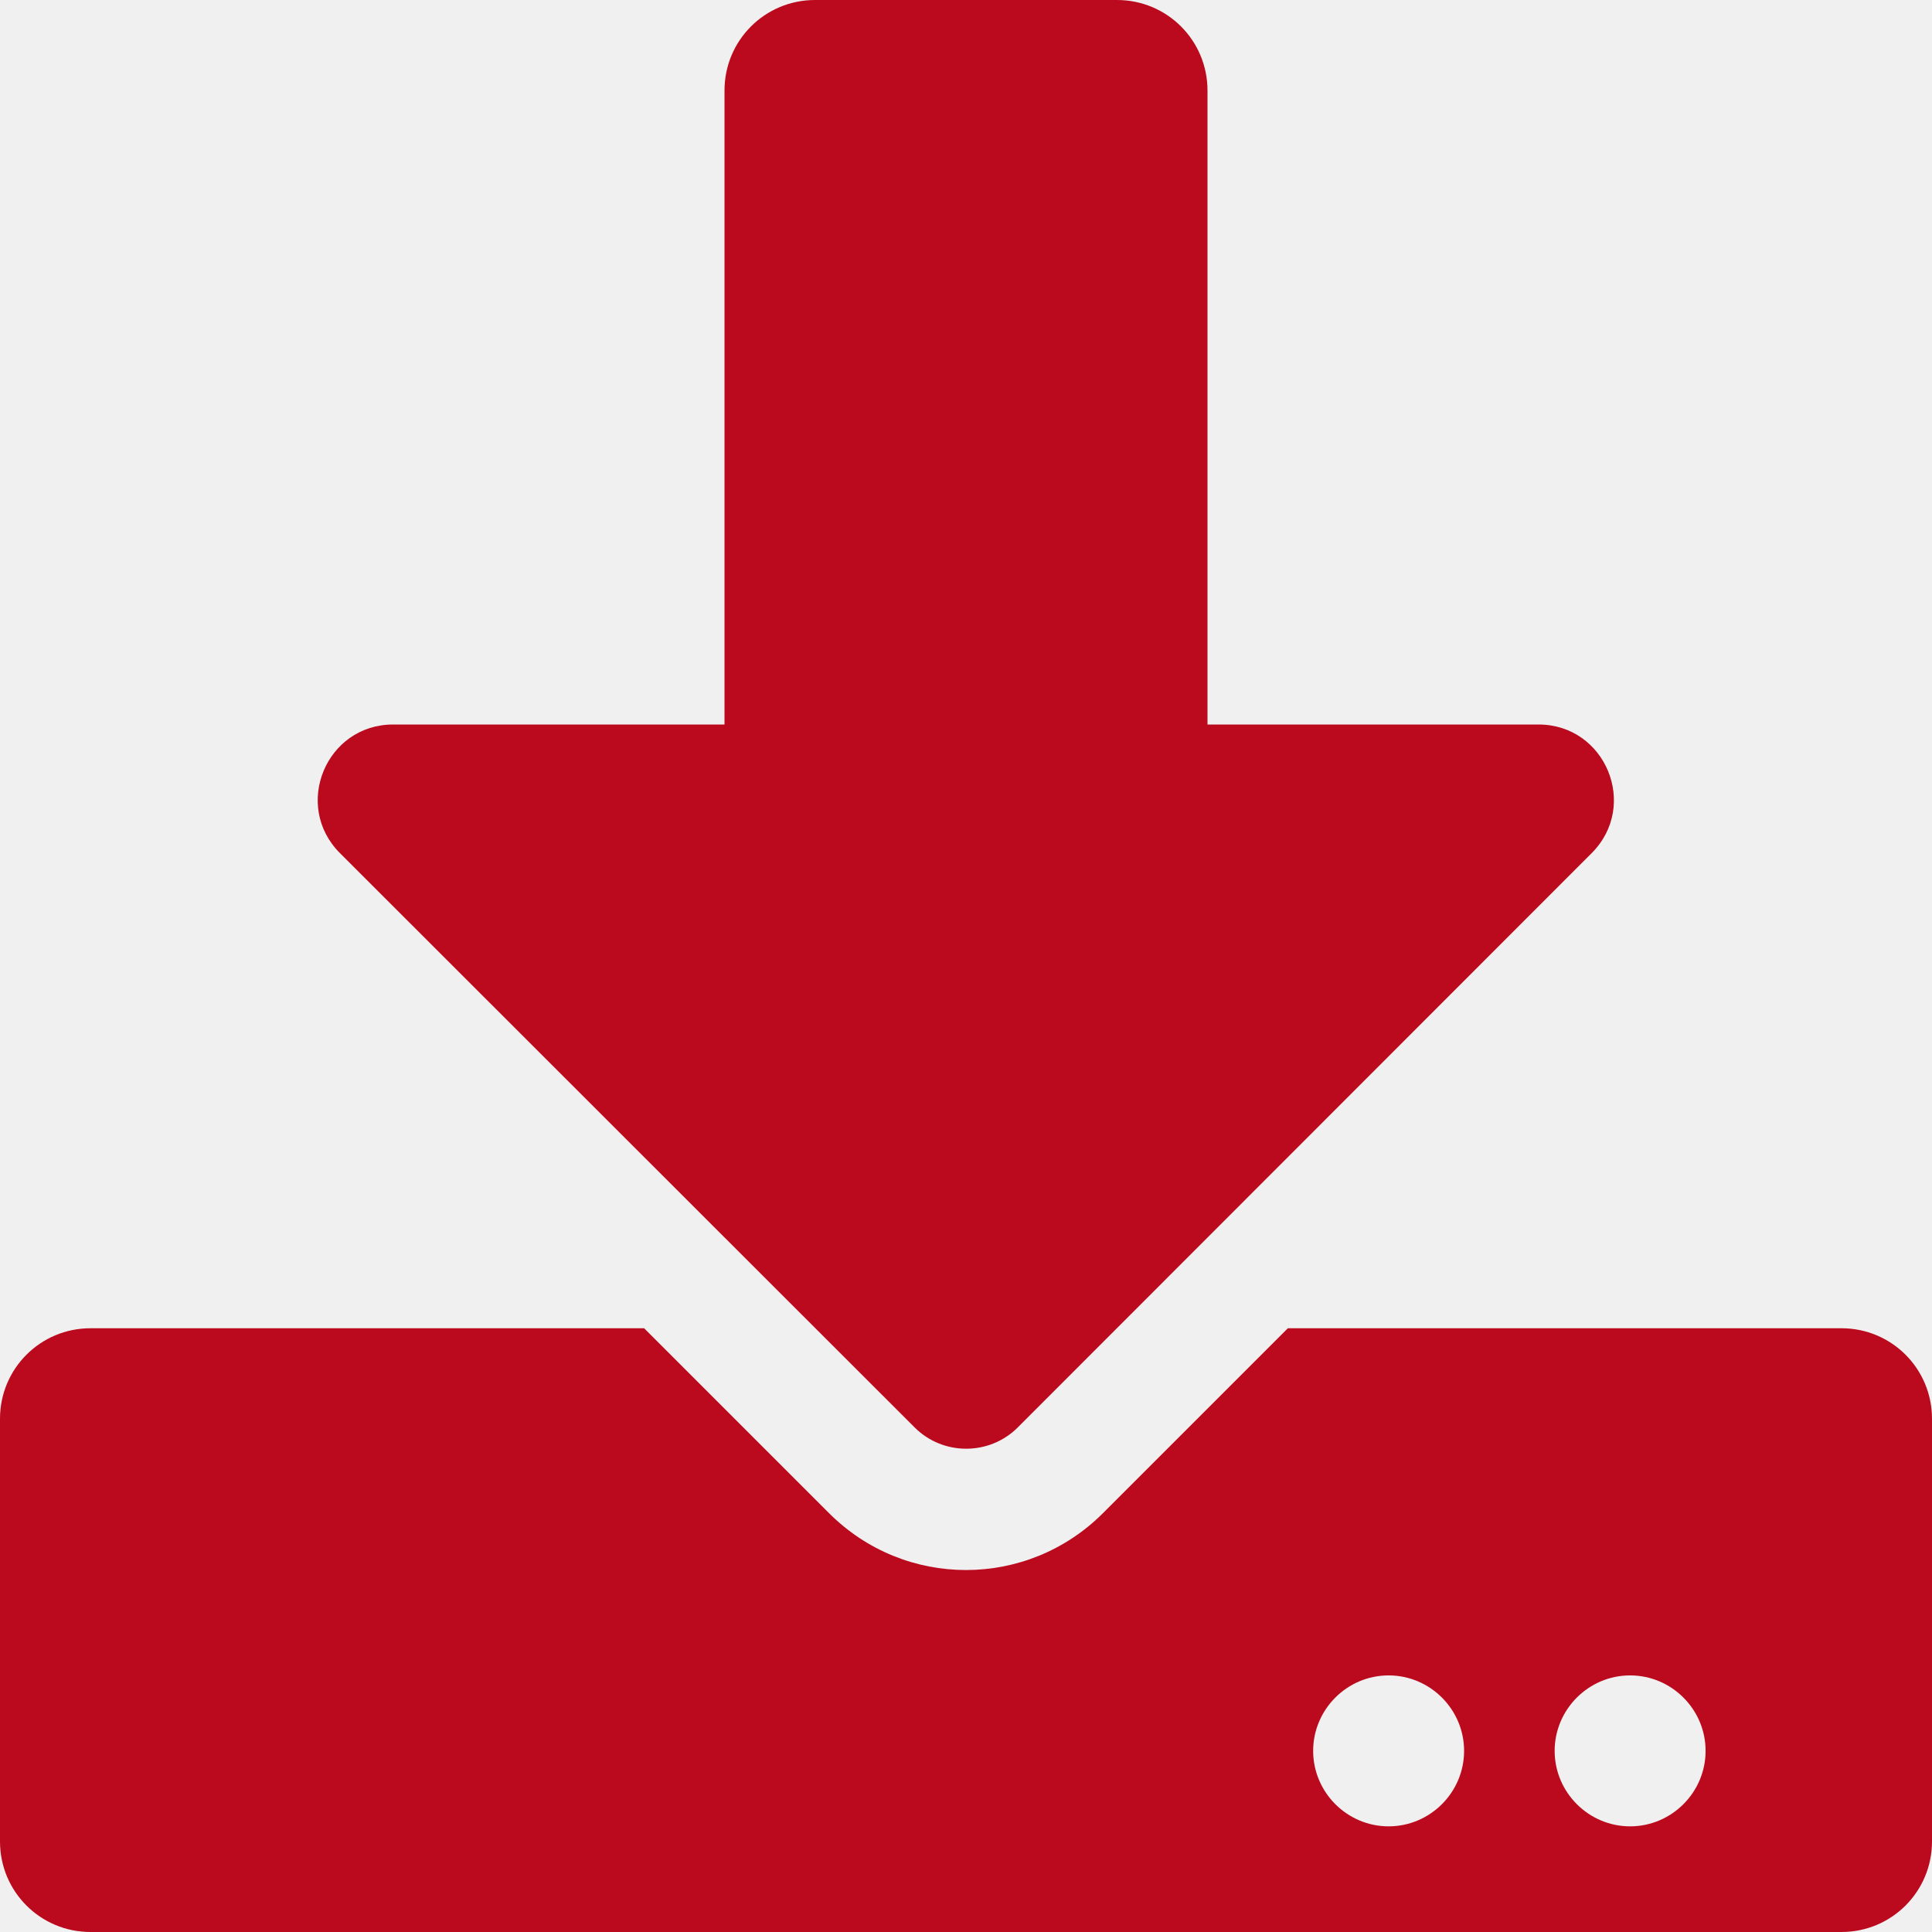
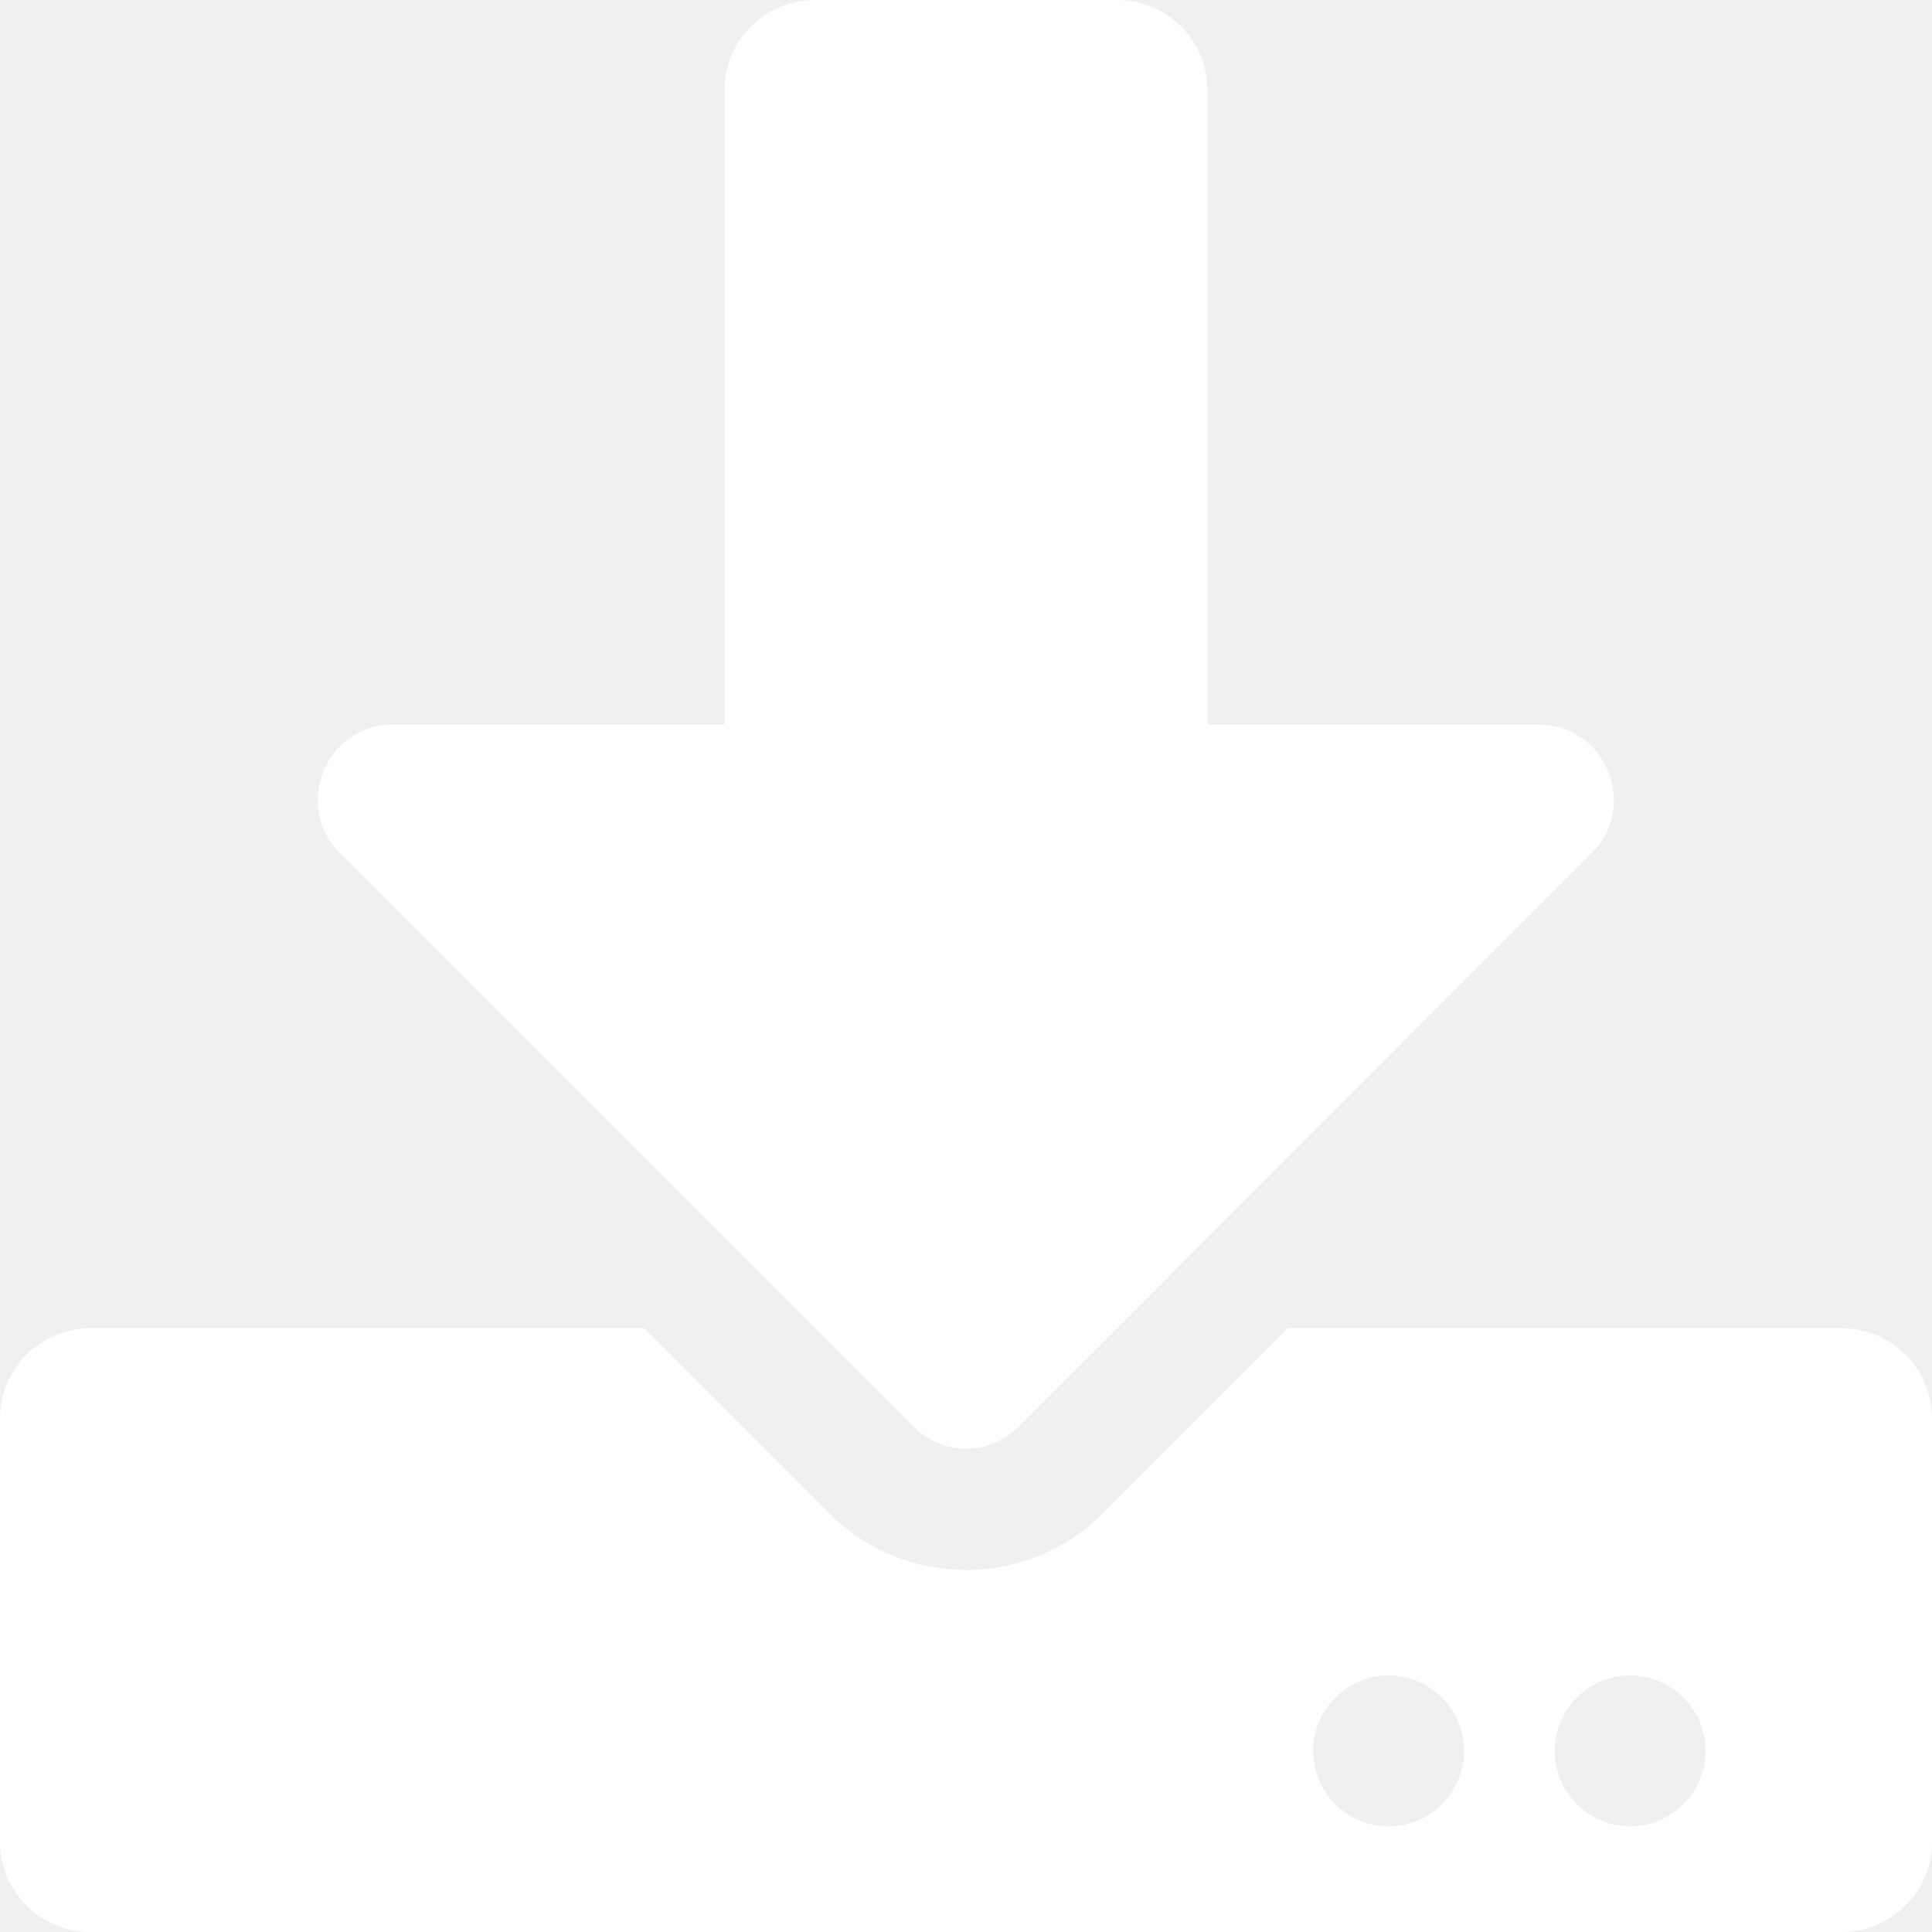
<svg xmlns="http://www.w3.org/2000/svg" aria-hidden="true" focusable="false" data-prefix="fas" data-icon="download" class="svg-inline--fa fa-download fa-w-16" role="img" viewBox="0 0 512 512">
-   <path fill="#bb0a1e" d="M216 0h80c13.3 0 24 10.7 24 24v168h87.7c17.8 0 26.7 21.5 14.1 34.1L269.7 378.3c-7.5 7.5-19.8 7.5-27.3 0L90.1 226.1c-12.6-12.6-3.7-34.1 14.1-34.1H192V24c0-13.3 10.7-24 24-24zm296 376v112c0 13.3-10.7 24-24 24H24c-13.3 0-24-10.7-24-24V376c0-13.3 10.7-24 24-24h146.7l49 49c20.1 20.1 52.5 20.1 72.6 0l49-49H488c13.3 0 24 10.7 24 24zm-124 88c0-11-9-20-20-20s-20 9-20 20 9 20 20 20 20-9 20-20zm64 0c0-11-9-20-20-20s-20 9-20 20 9 20 20 20 20-9 20-20z" />
+   <path fill="white" d="M216 0h80c13.3 0 24 10.7 24 24v168h87.7c17.8 0 26.7 21.5 14.1 34.1L269.7 378.3c-7.5 7.5-19.8 7.5-27.3 0L90.1 226.1c-12.6-12.6-3.7-34.1 14.1-34.1H192V24c0-13.3 10.7-24 24-24zm296 376v112c0 13.3-10.7 24-24 24H24c-13.3 0-24-10.7-24-24V376c0-13.3 10.7-24 24-24h146.7l49 49c20.1 20.1 52.5 20.1 72.6 0l49-49H488c13.3 0 24 10.7 24 24zm-124 88c0-11-9-20-20-20s-20 9-20 20 9 20 20 20 20-9 20-20zm64 0c0-11-9-20-20-20s-20 9-20 20 9 20 20 20 20-9 20-20z" />
</svg>
